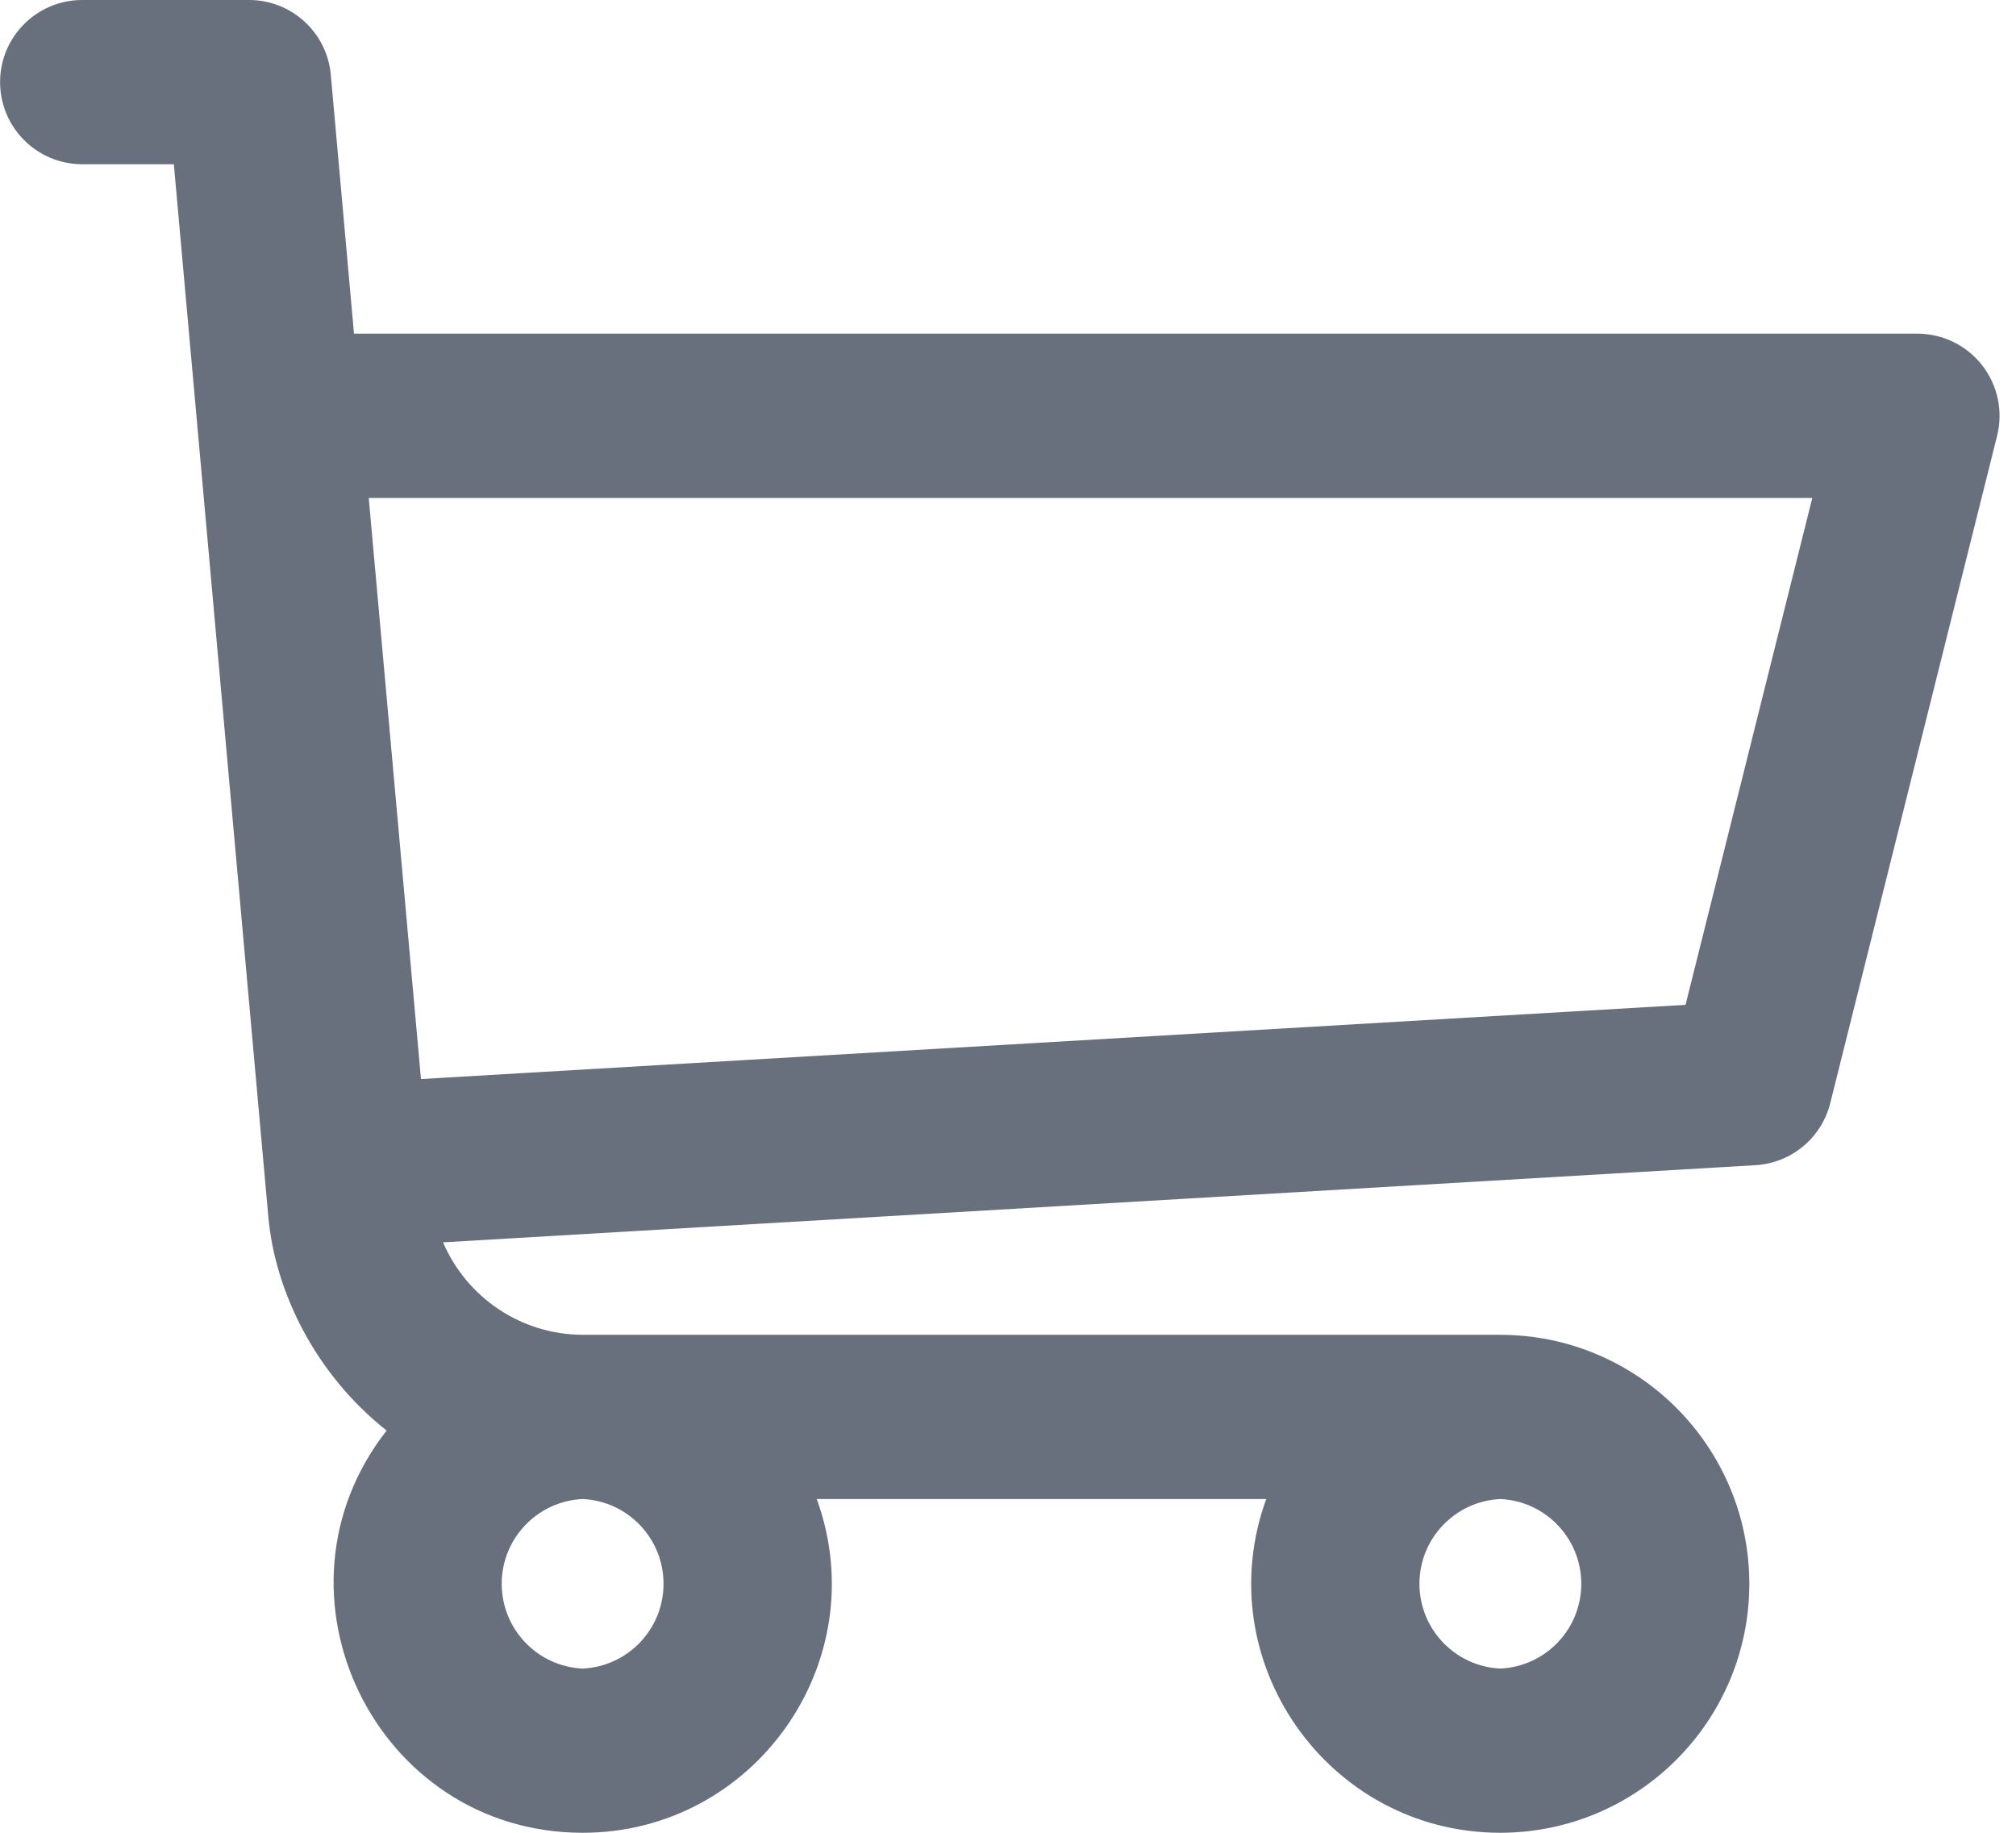
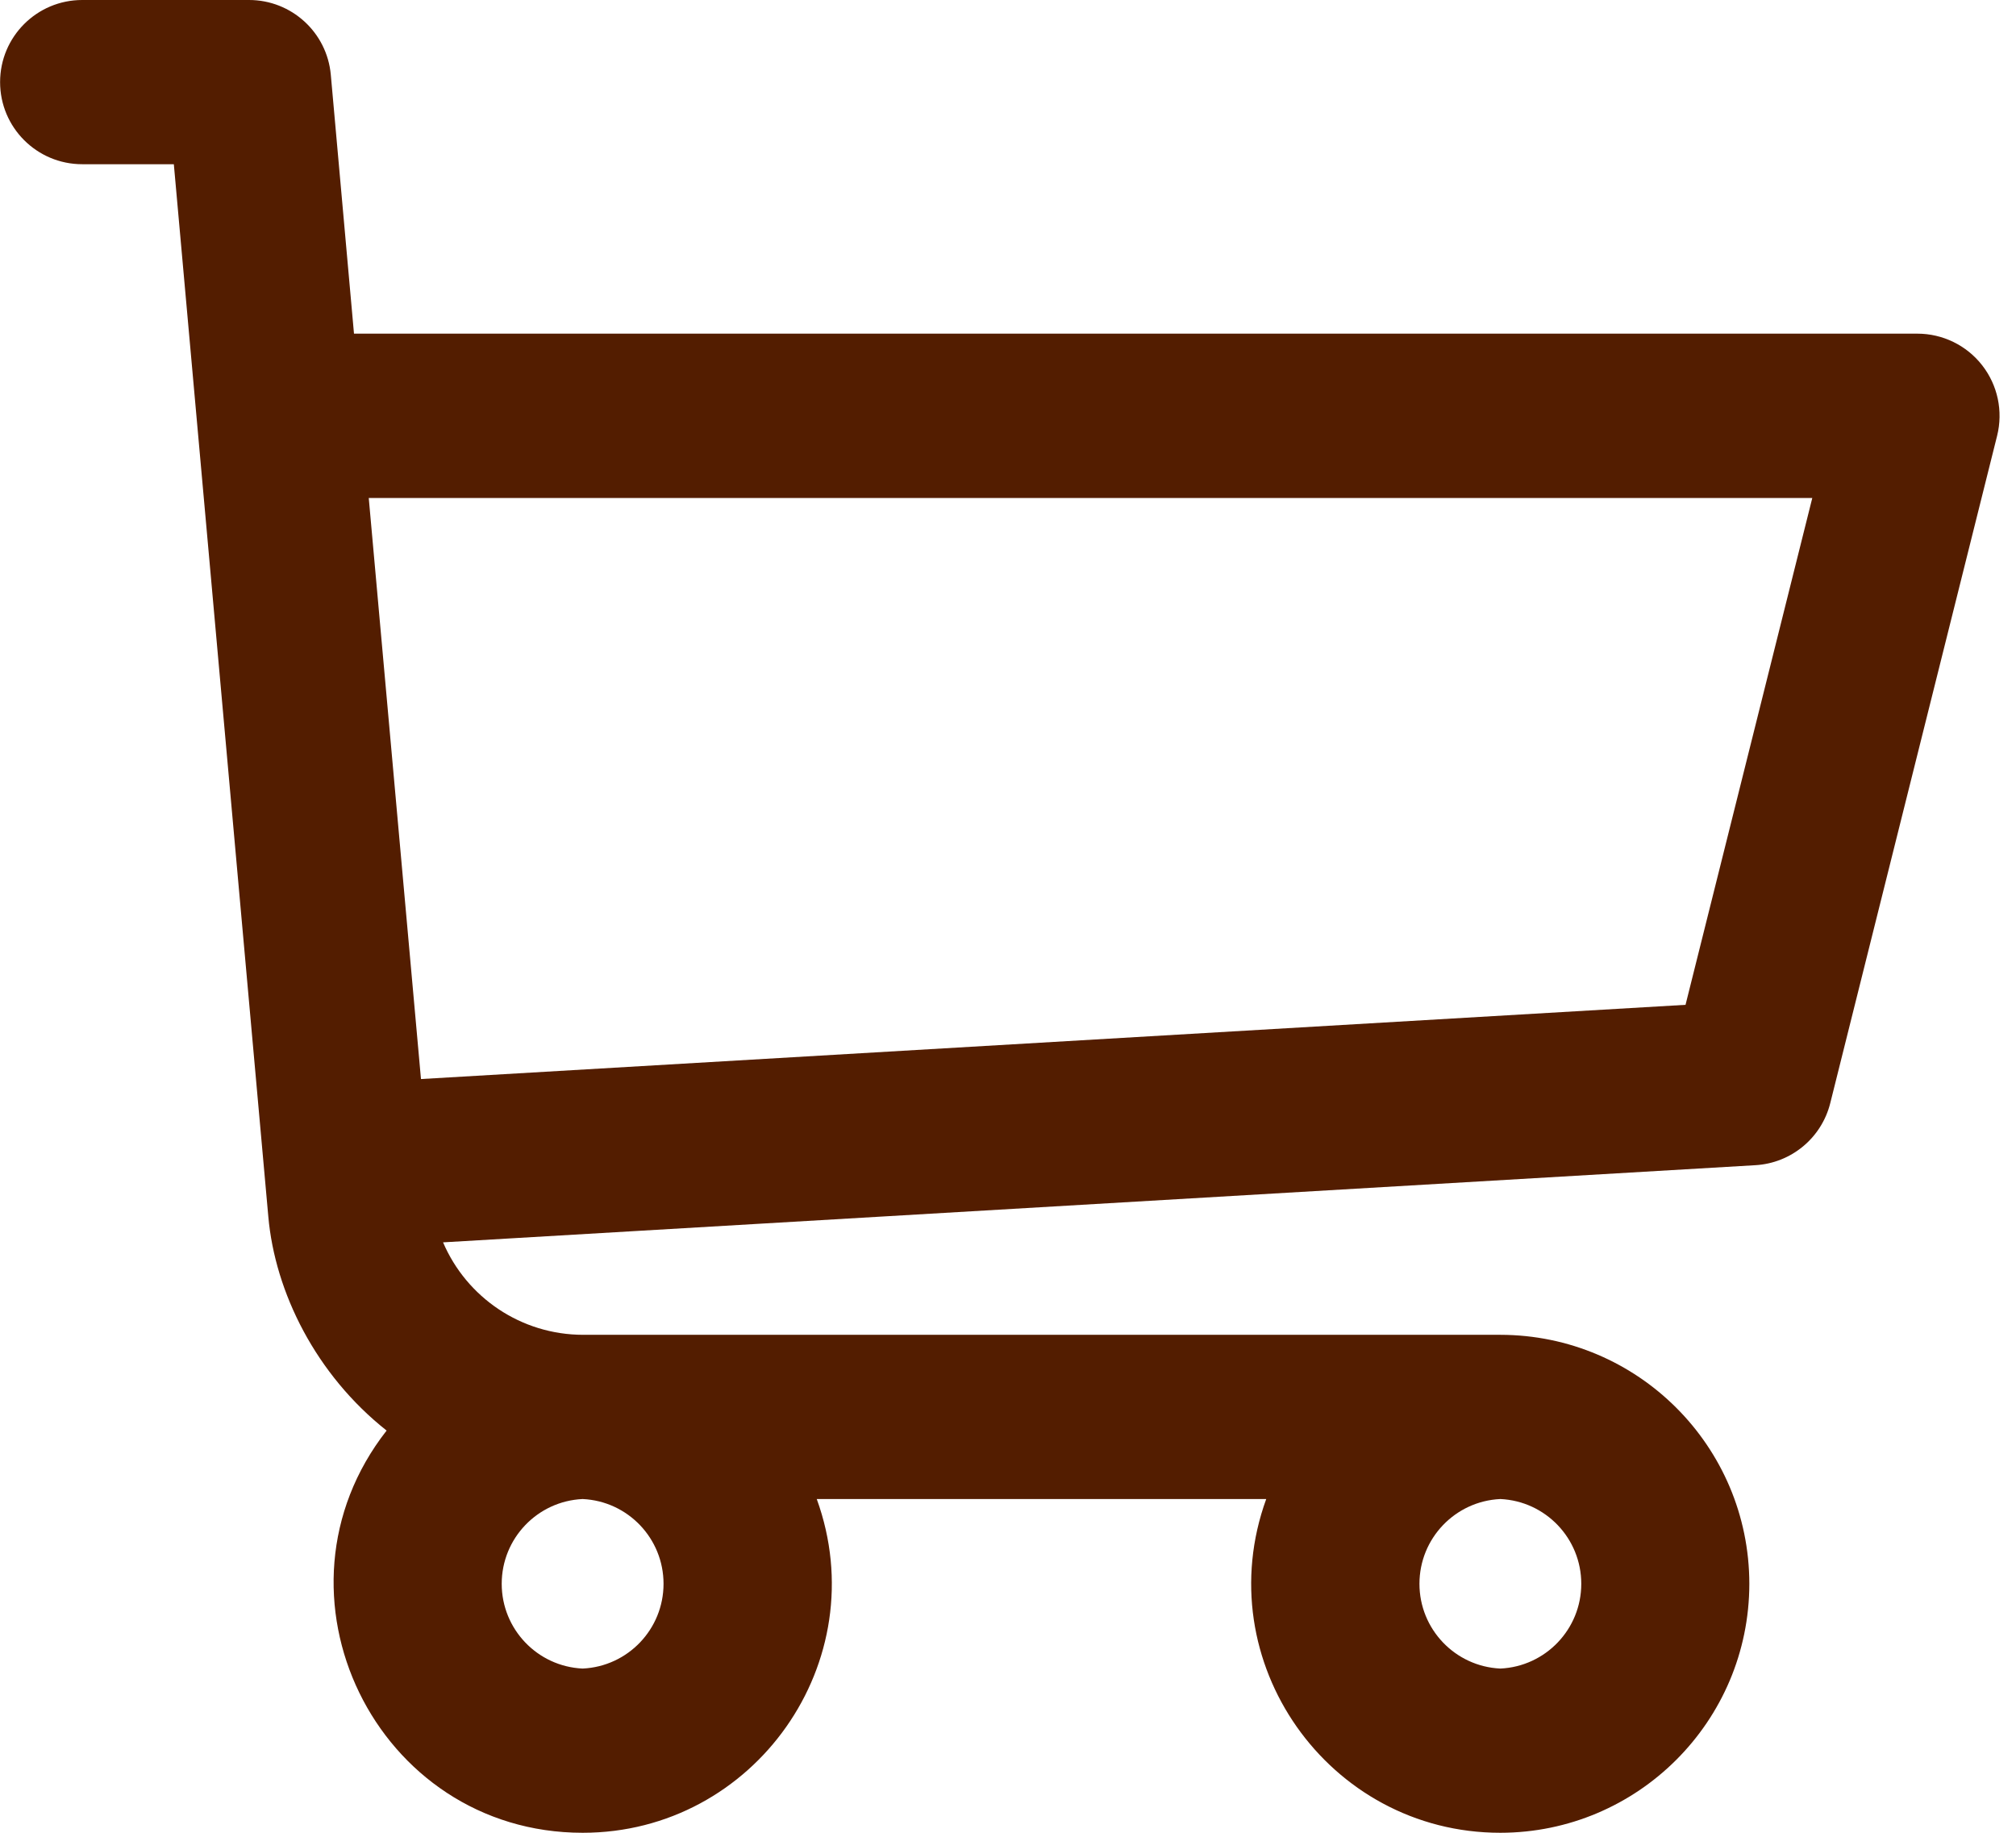
<svg xmlns="http://www.w3.org/2000/svg" width="22" height="20">
-   <path d="M20.925 3.641H3.863L3.61.816A.896.896 0 0 0 2.717 0H.897a.896.896 0 1 0 0 1.792h1l1.031 11.483c.073.828.52 1.726 1.291 2.336C2.83 17.385 4.099 20 6.359 20c1.875 0 3.197-1.87 2.554-3.642h4.905c-.642 1.77.677 3.642 2.555 3.642a2.72 2.72 0 0 0 2.717-2.717 2.72 2.72 0 0 0-2.717-2.717H6.365c-.681 0-1.274-.41-1.53-1.009l14.321-.842a.896.896 0 0 0 .817-.677l1.821-7.283a.897.897 0 0 0-.87-1.114ZM6.358 18.208a.926.926 0 0 1 0-1.85.926.926 0 0 1 0 1.85Zm10.015 0a.926.926 0 0 1 0-1.85.926.926 0 0 1 0 1.85Zm2.021-7.243-13.8.81-.57-6.341h15.753l-1.383 5.53Z" fill="#69707D" fill-rule="nonzero" />
+   <path d="M20.925 3.641H3.863L3.61.816A.896.896 0 0 0 2.717 0H.897a.896.896 0 1 0 0 1.792h1l1.031 11.483c.073.828.52 1.726 1.291 2.336C2.83 17.385 4.099 20 6.359 20c1.875 0 3.197-1.87 2.554-3.642h4.905c-.642 1.77.677 3.642 2.555 3.642a2.72 2.72 0 0 0 2.717-2.717 2.72 2.72 0 0 0-2.717-2.717H6.365c-.681 0-1.274-.41-1.53-1.009l14.321-.842a.896.896 0 0 0 .817-.677l1.821-7.283a.897.897 0 0 0-.87-1.114ZM6.358 18.208a.926.926 0 0 1 0-1.85.926.926 0 0 1 0 1.85Zm10.015 0a.926.926 0 0 1 0-1.85.926.926 0 0 1 0 1.85Zm2.021-7.243-13.8.81-.57-6.341h15.753l-1.383 5.53Z" fill="#531d00" fill-rule="nonzero" />
</svg>
